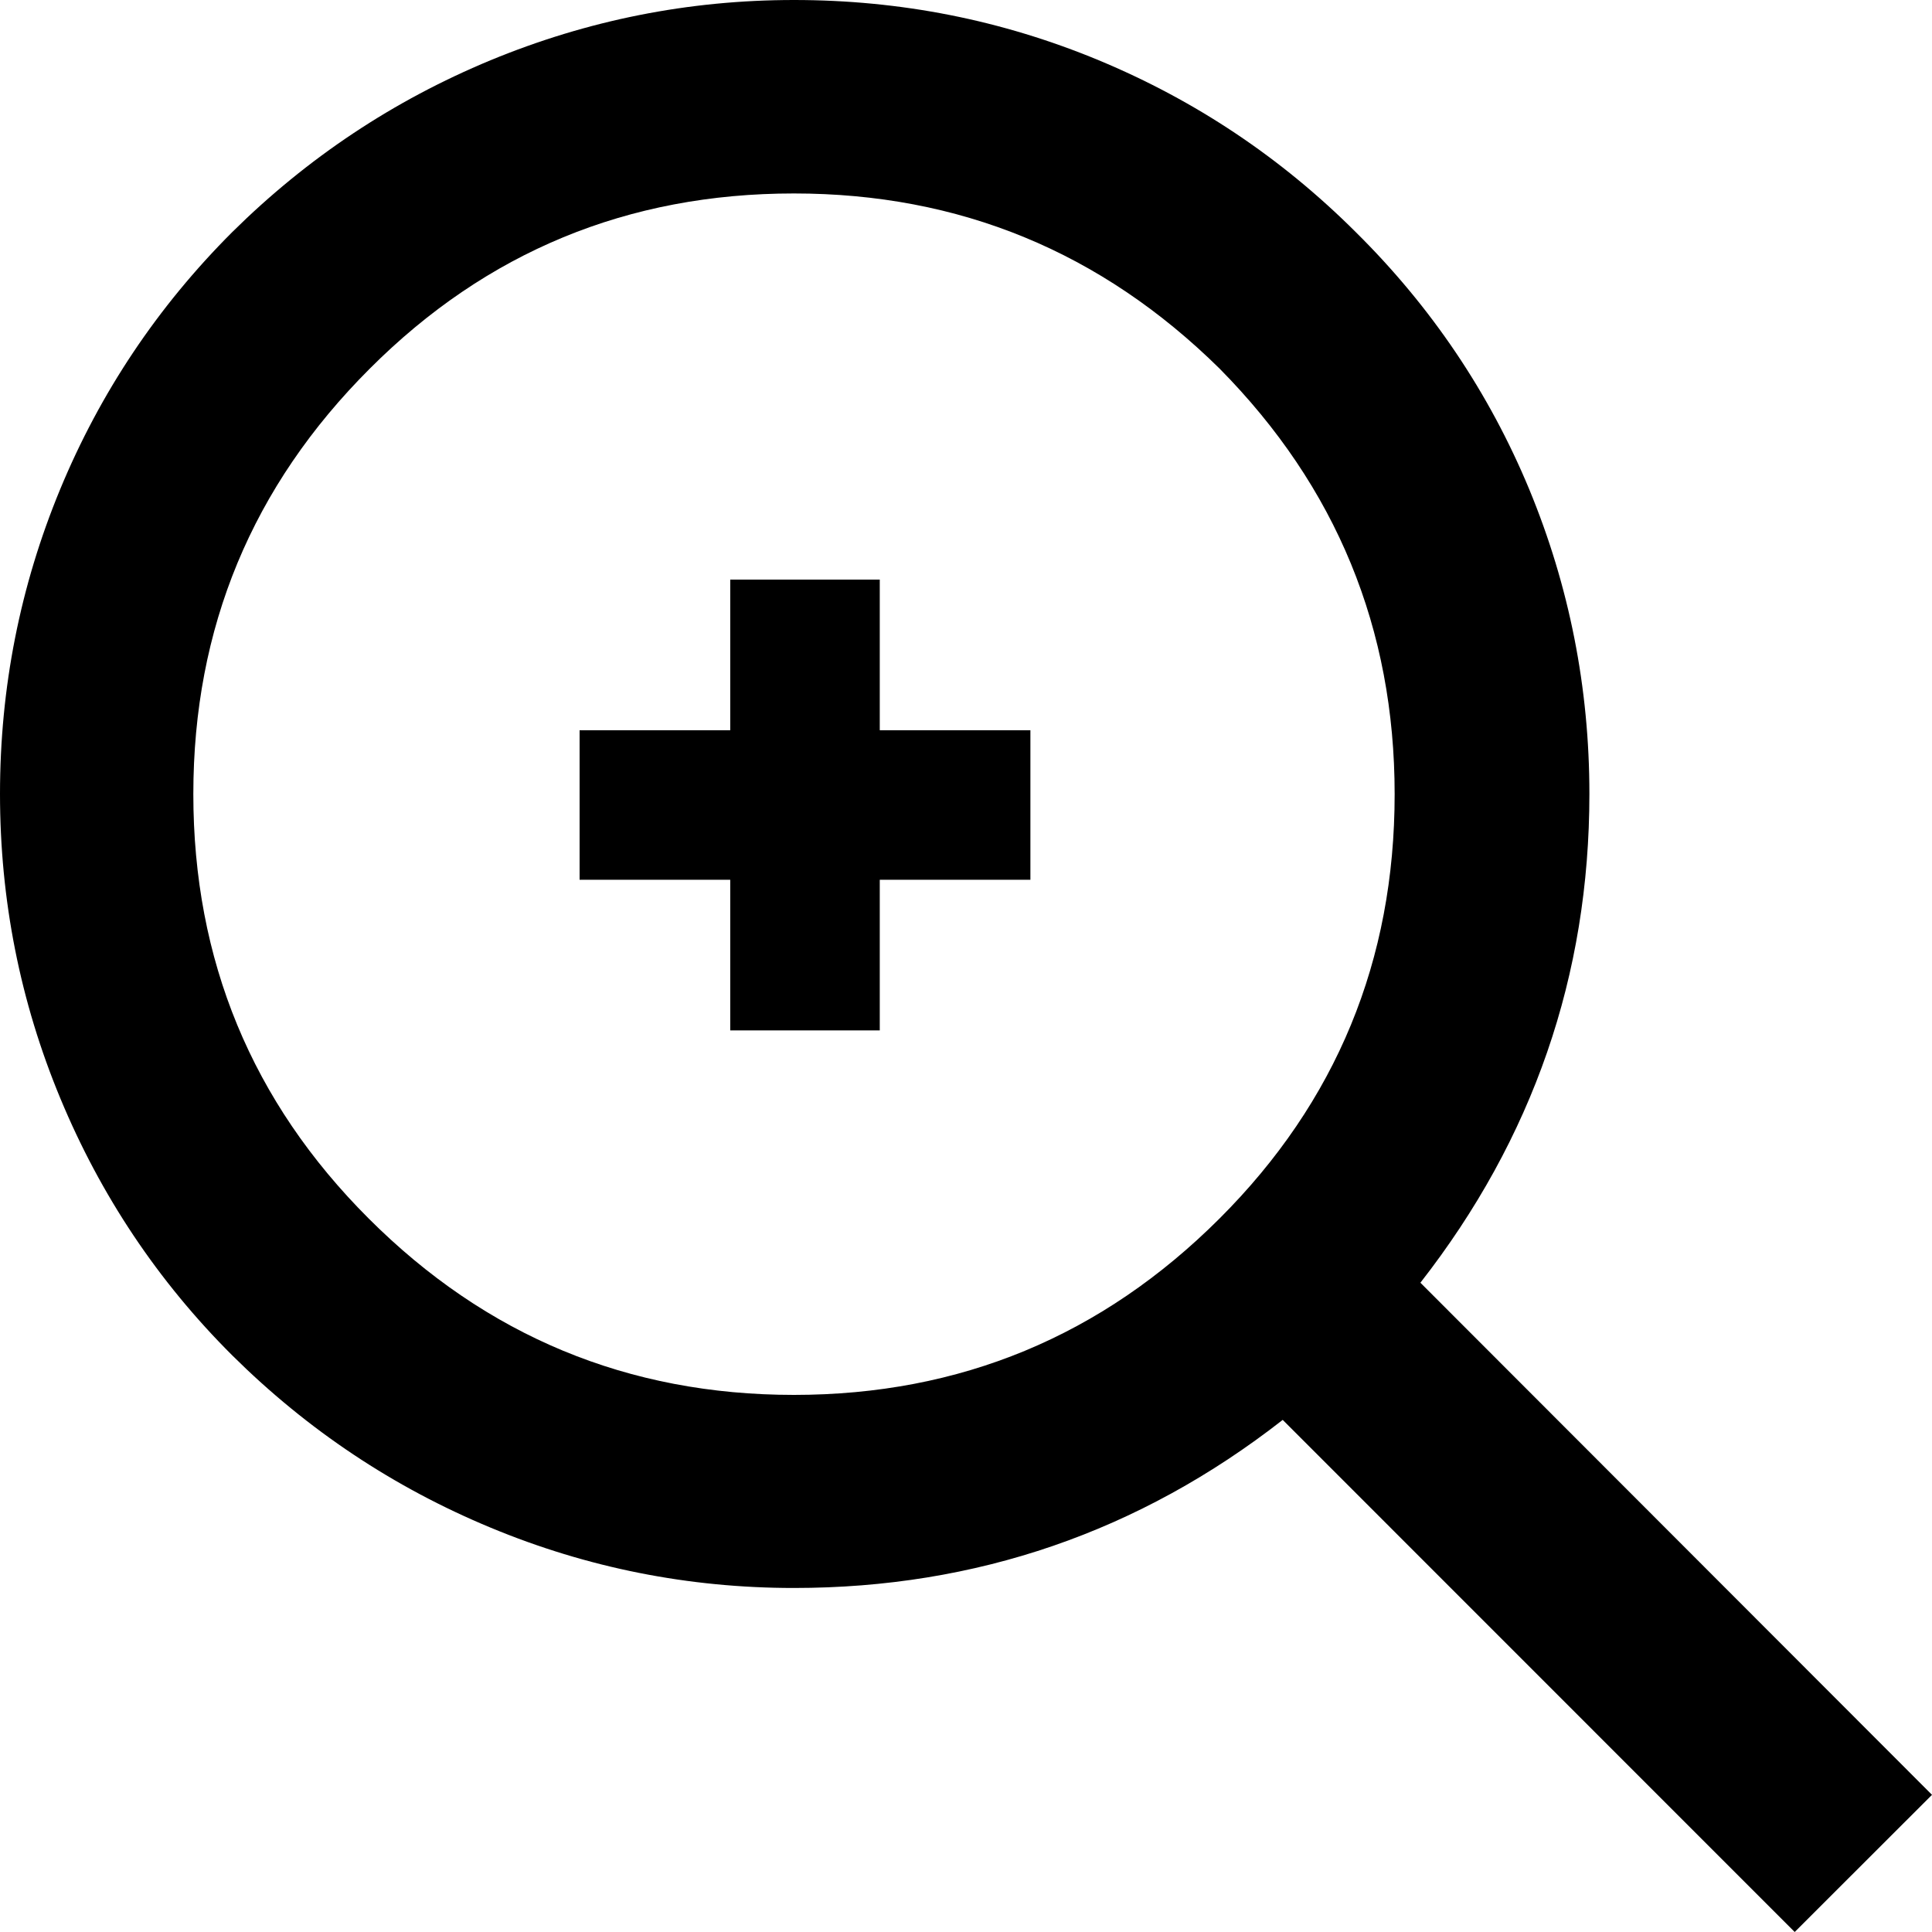
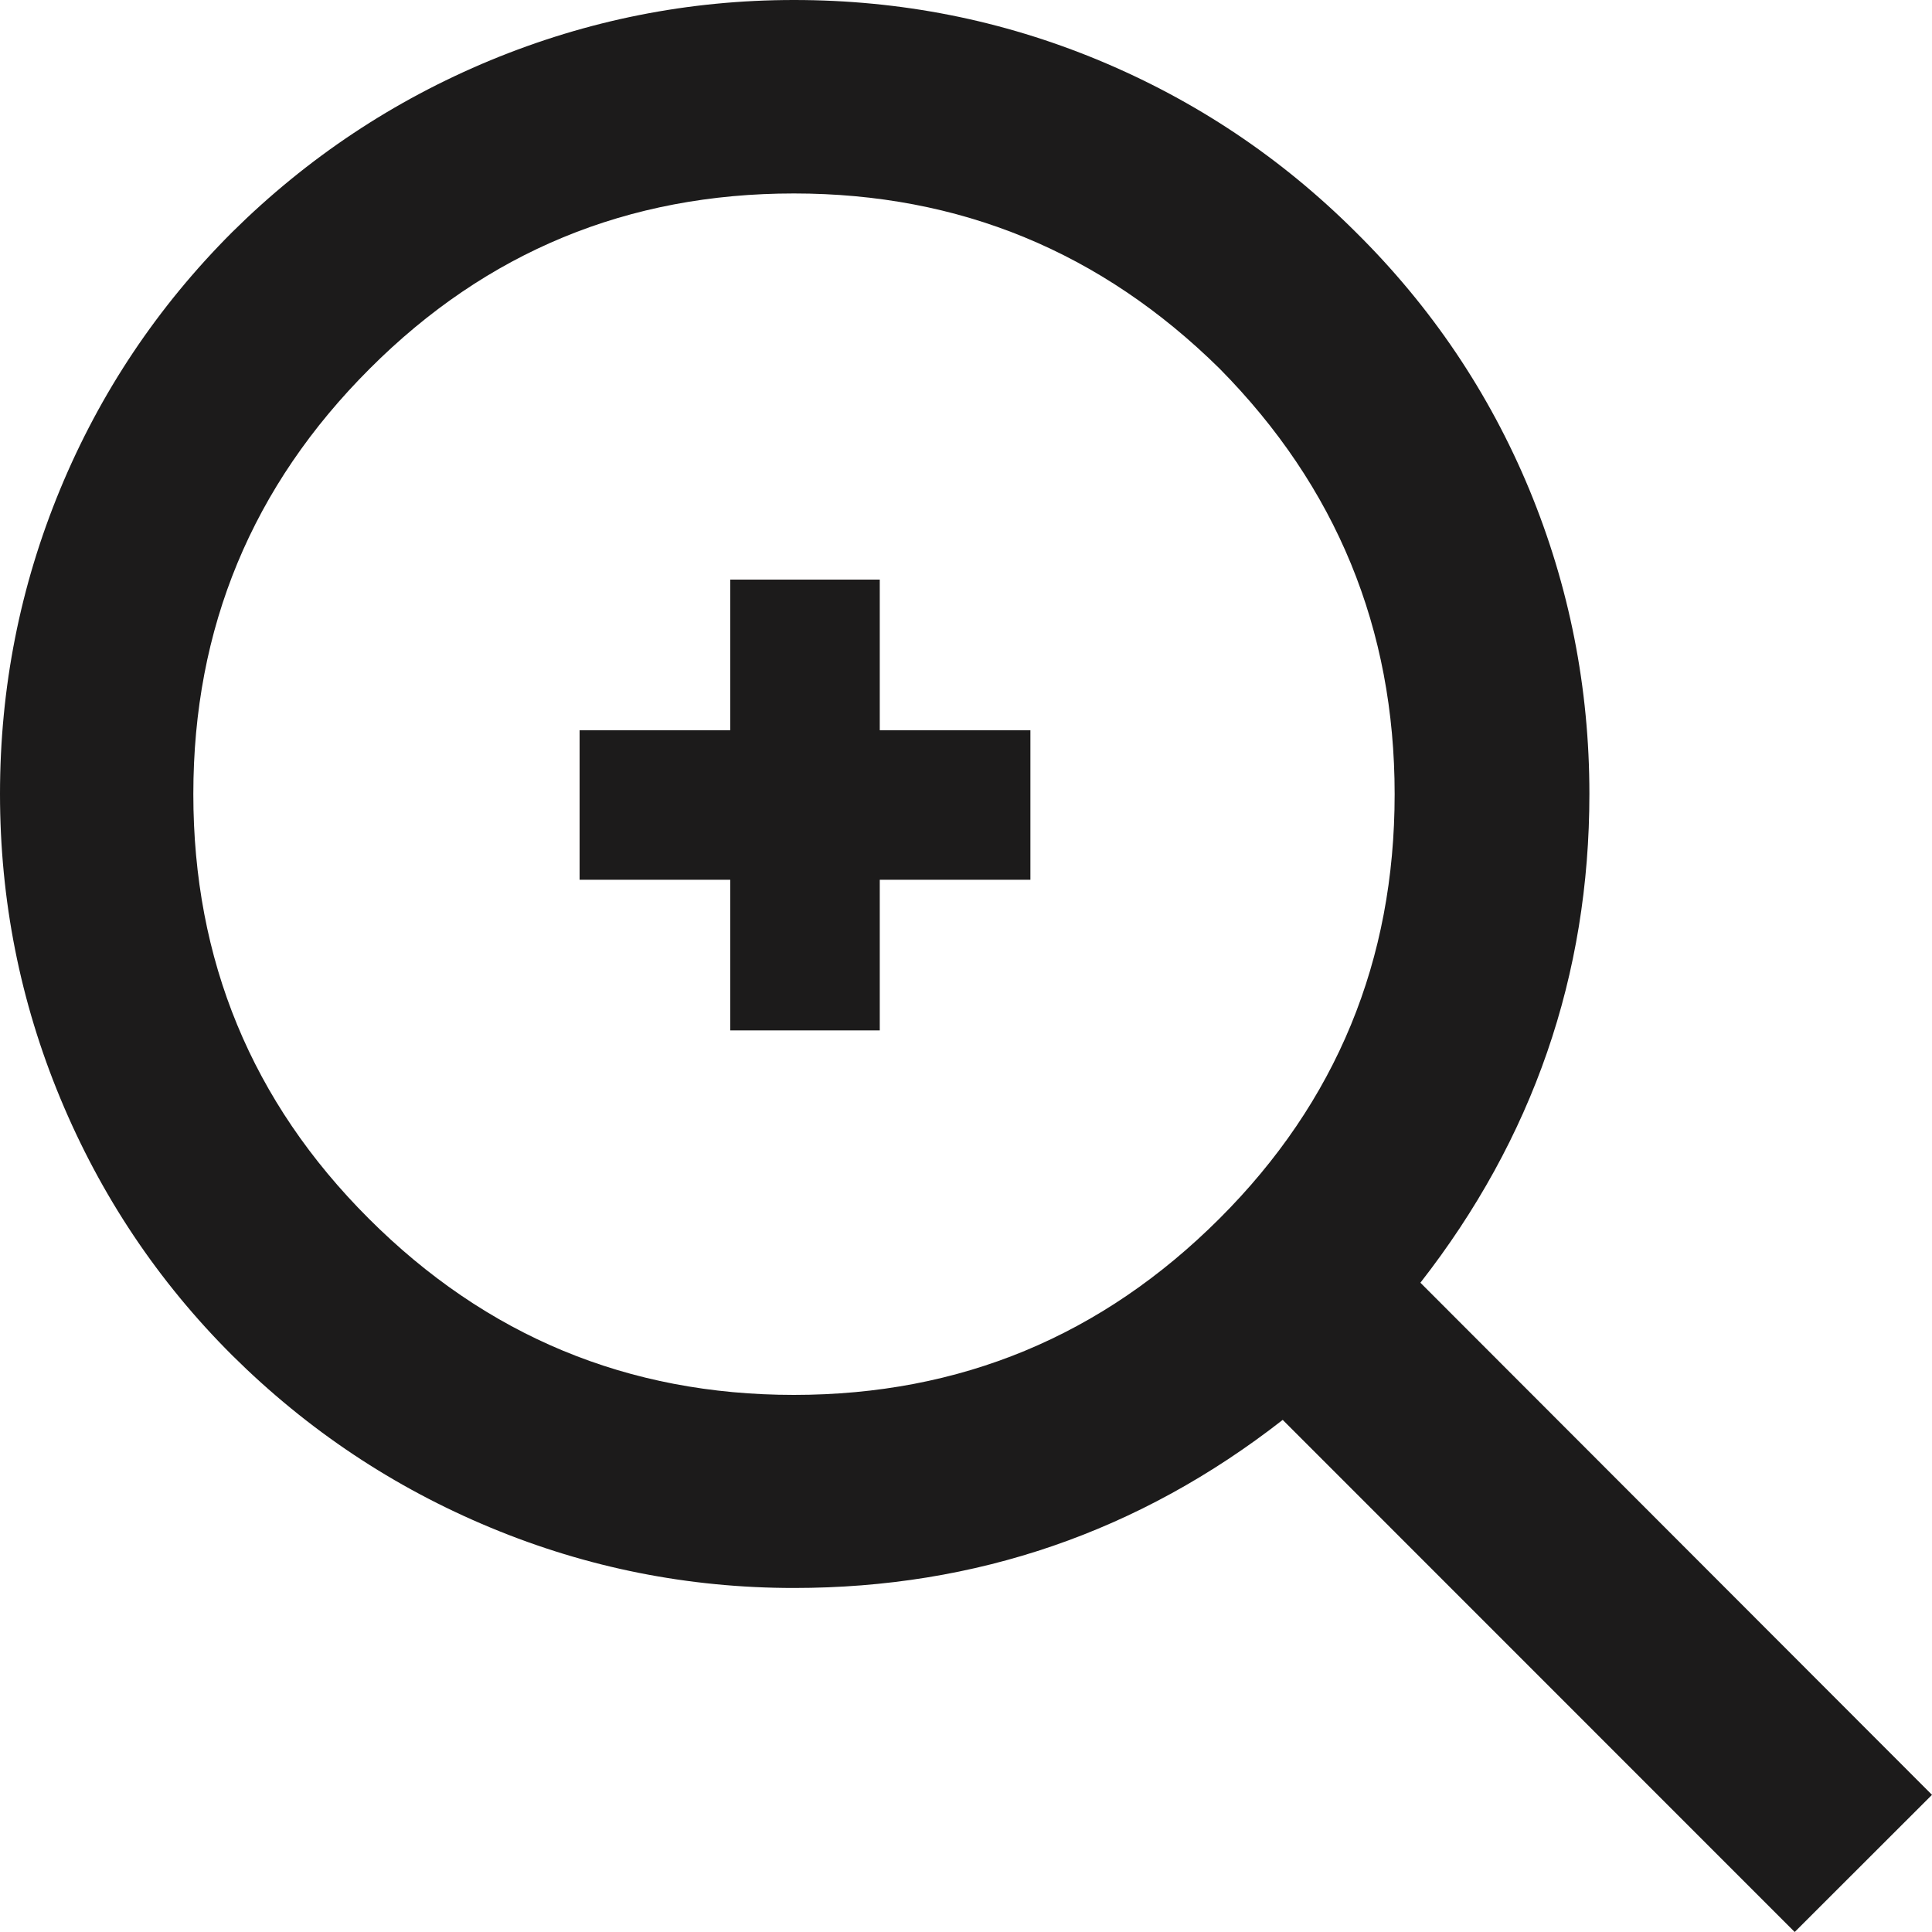
<svg xmlns="http://www.w3.org/2000/svg" width="30" height="30" viewBox="0 0 30 30">
  <g fill="none" fill-rule="evenodd">
-     <path fill="#000000" fill-rule="nonzero" d="M30,27.87 L27.868,30 L19.918,22.048 C17.692,23.786 15.16,24.658 12.328,24.658 C10.694,24.658 9.122,24.346 7.62,23.722 C6.116,23.098 4.778,22.208 3.608,21.048 C2.45,19.894 1.562,18.56 0.938,17.058 C0.312,15.552 0,13.974 0,12.328 C0,10.678 0.312,9.102 0.934,7.598 C1.556,6.096 2.446,4.764 3.604,3.606 C4.774,2.448 6.112,1.56 7.616,0.936 C9.122,0.314 10.692,0 12.328,0 C13.978,0 15.554,0.31 17.062,0.936 C18.562,1.56 19.894,2.448 21.054,3.606 C22.224,4.764 23.122,6.096 23.746,7.598 C24.368,9.102 24.68,10.68 24.68,12.328 C24.68,15.146 23.804,17.678 22.056,19.918 L30,27.87 Z M5.724,18.92 C7.548,20.744 9.75,21.66 12.328,21.66 C14.912,21.66 17.112,20.744 18.938,18.92 C20.752,17.108 21.656,14.912 21.656,12.332 C21.656,9.764 20.752,7.56 18.938,5.724 C17.098,3.91 14.898,3.004 12.328,3.004 C9.748,3.004 7.552,3.912 5.742,5.724 C3.916,7.548 3.002,9.748 3.002,12.33 C3.002,14.908 3.91,17.108 5.724,18.92 Z" />
-     <polygon fill="#000000" points="16 11.339 13.661 11.339 13.661 9 11.339 9 11.339 11.339 9 11.339 9 13.661 11.339 13.661 11.339 16 13.661 16 13.661 13.661 16 13.661" />
+     <path fill="#1c1b1b" fill-rule="nonzero" d="M30,27.87 L27.868,30 L19.918,22.048 C17.692,23.786 15.16,24.658 12.328,24.658 C10.694,24.658 9.122,24.346 7.62,23.722 C6.116,23.098 4.778,22.208 3.608,21.048 C2.45,19.894 1.562,18.56 0.938,17.058 C0.312,15.552 0,13.974 0,12.328 C0,10.678 0.312,9.102 0.934,7.598 C1.556,6.096 2.446,4.764 3.604,3.606 C4.774,2.448 6.112,1.56 7.616,0.936 C9.122,0.314 10.692,0 12.328,0 C13.978,0 15.554,0.31 17.062,0.936 C18.562,1.56 19.894,2.448 21.054,3.606 C22.224,4.764 23.122,6.096 23.746,7.598 C24.368,9.102 24.68,10.68 24.68,12.328 C24.68,15.146 23.804,17.678 22.056,19.918 L30,27.87 Z M5.724,18.92 C7.548,20.744 9.75,21.66 12.328,21.66 C14.912,21.66 17.112,20.744 18.938,18.92 C20.752,17.108 21.656,14.912 21.656,12.332 C21.656,9.764 20.752,7.56 18.938,5.724 C17.098,3.91 14.898,3.004 12.328,3.004 C9.748,3.004 7.552,3.912 5.742,5.724 C3.916,7.548 3.002,9.748 3.002,12.33 C3.002,14.908 3.91,17.108 5.724,18.92 Z" />
+     <polygon fill="#1c1b1b" points="16 11.339 13.661 11.339 13.661 9 11.339 9 11.339 11.339 9 11.339 9 13.661 11.339 13.661 11.339 16 13.661 16 13.661 13.661 16 13.661" />
  </g>
</svg>
